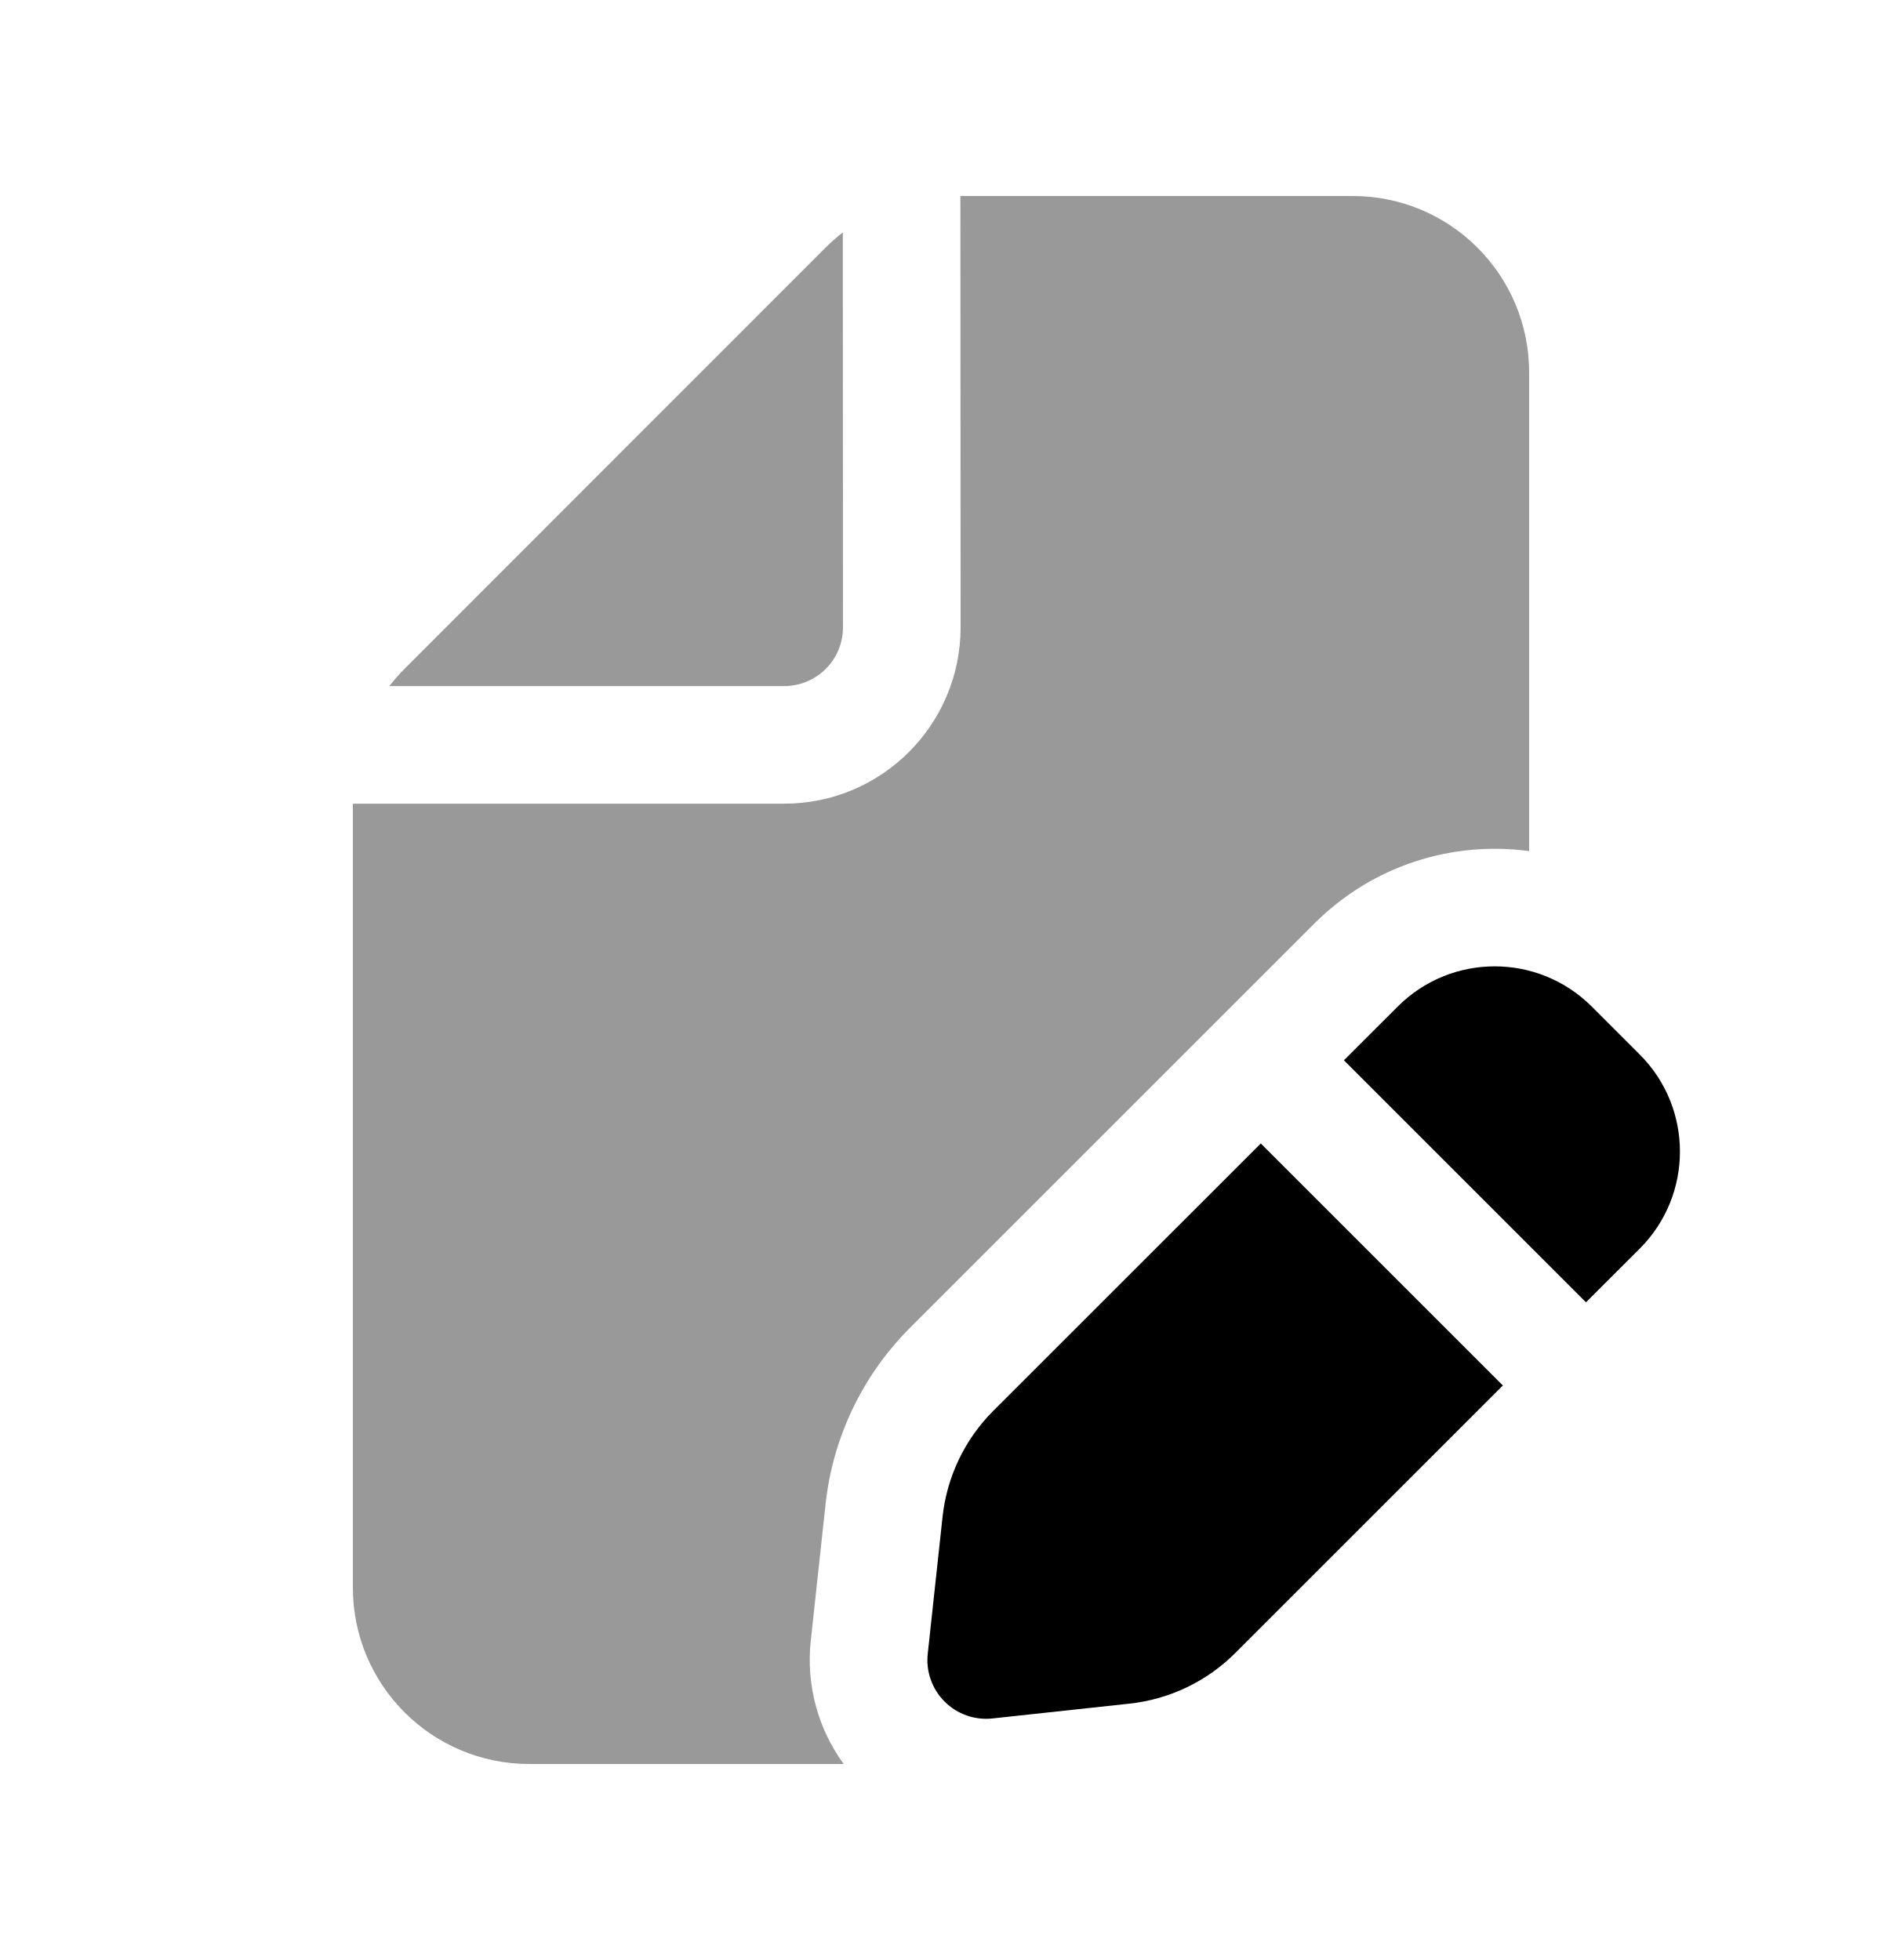
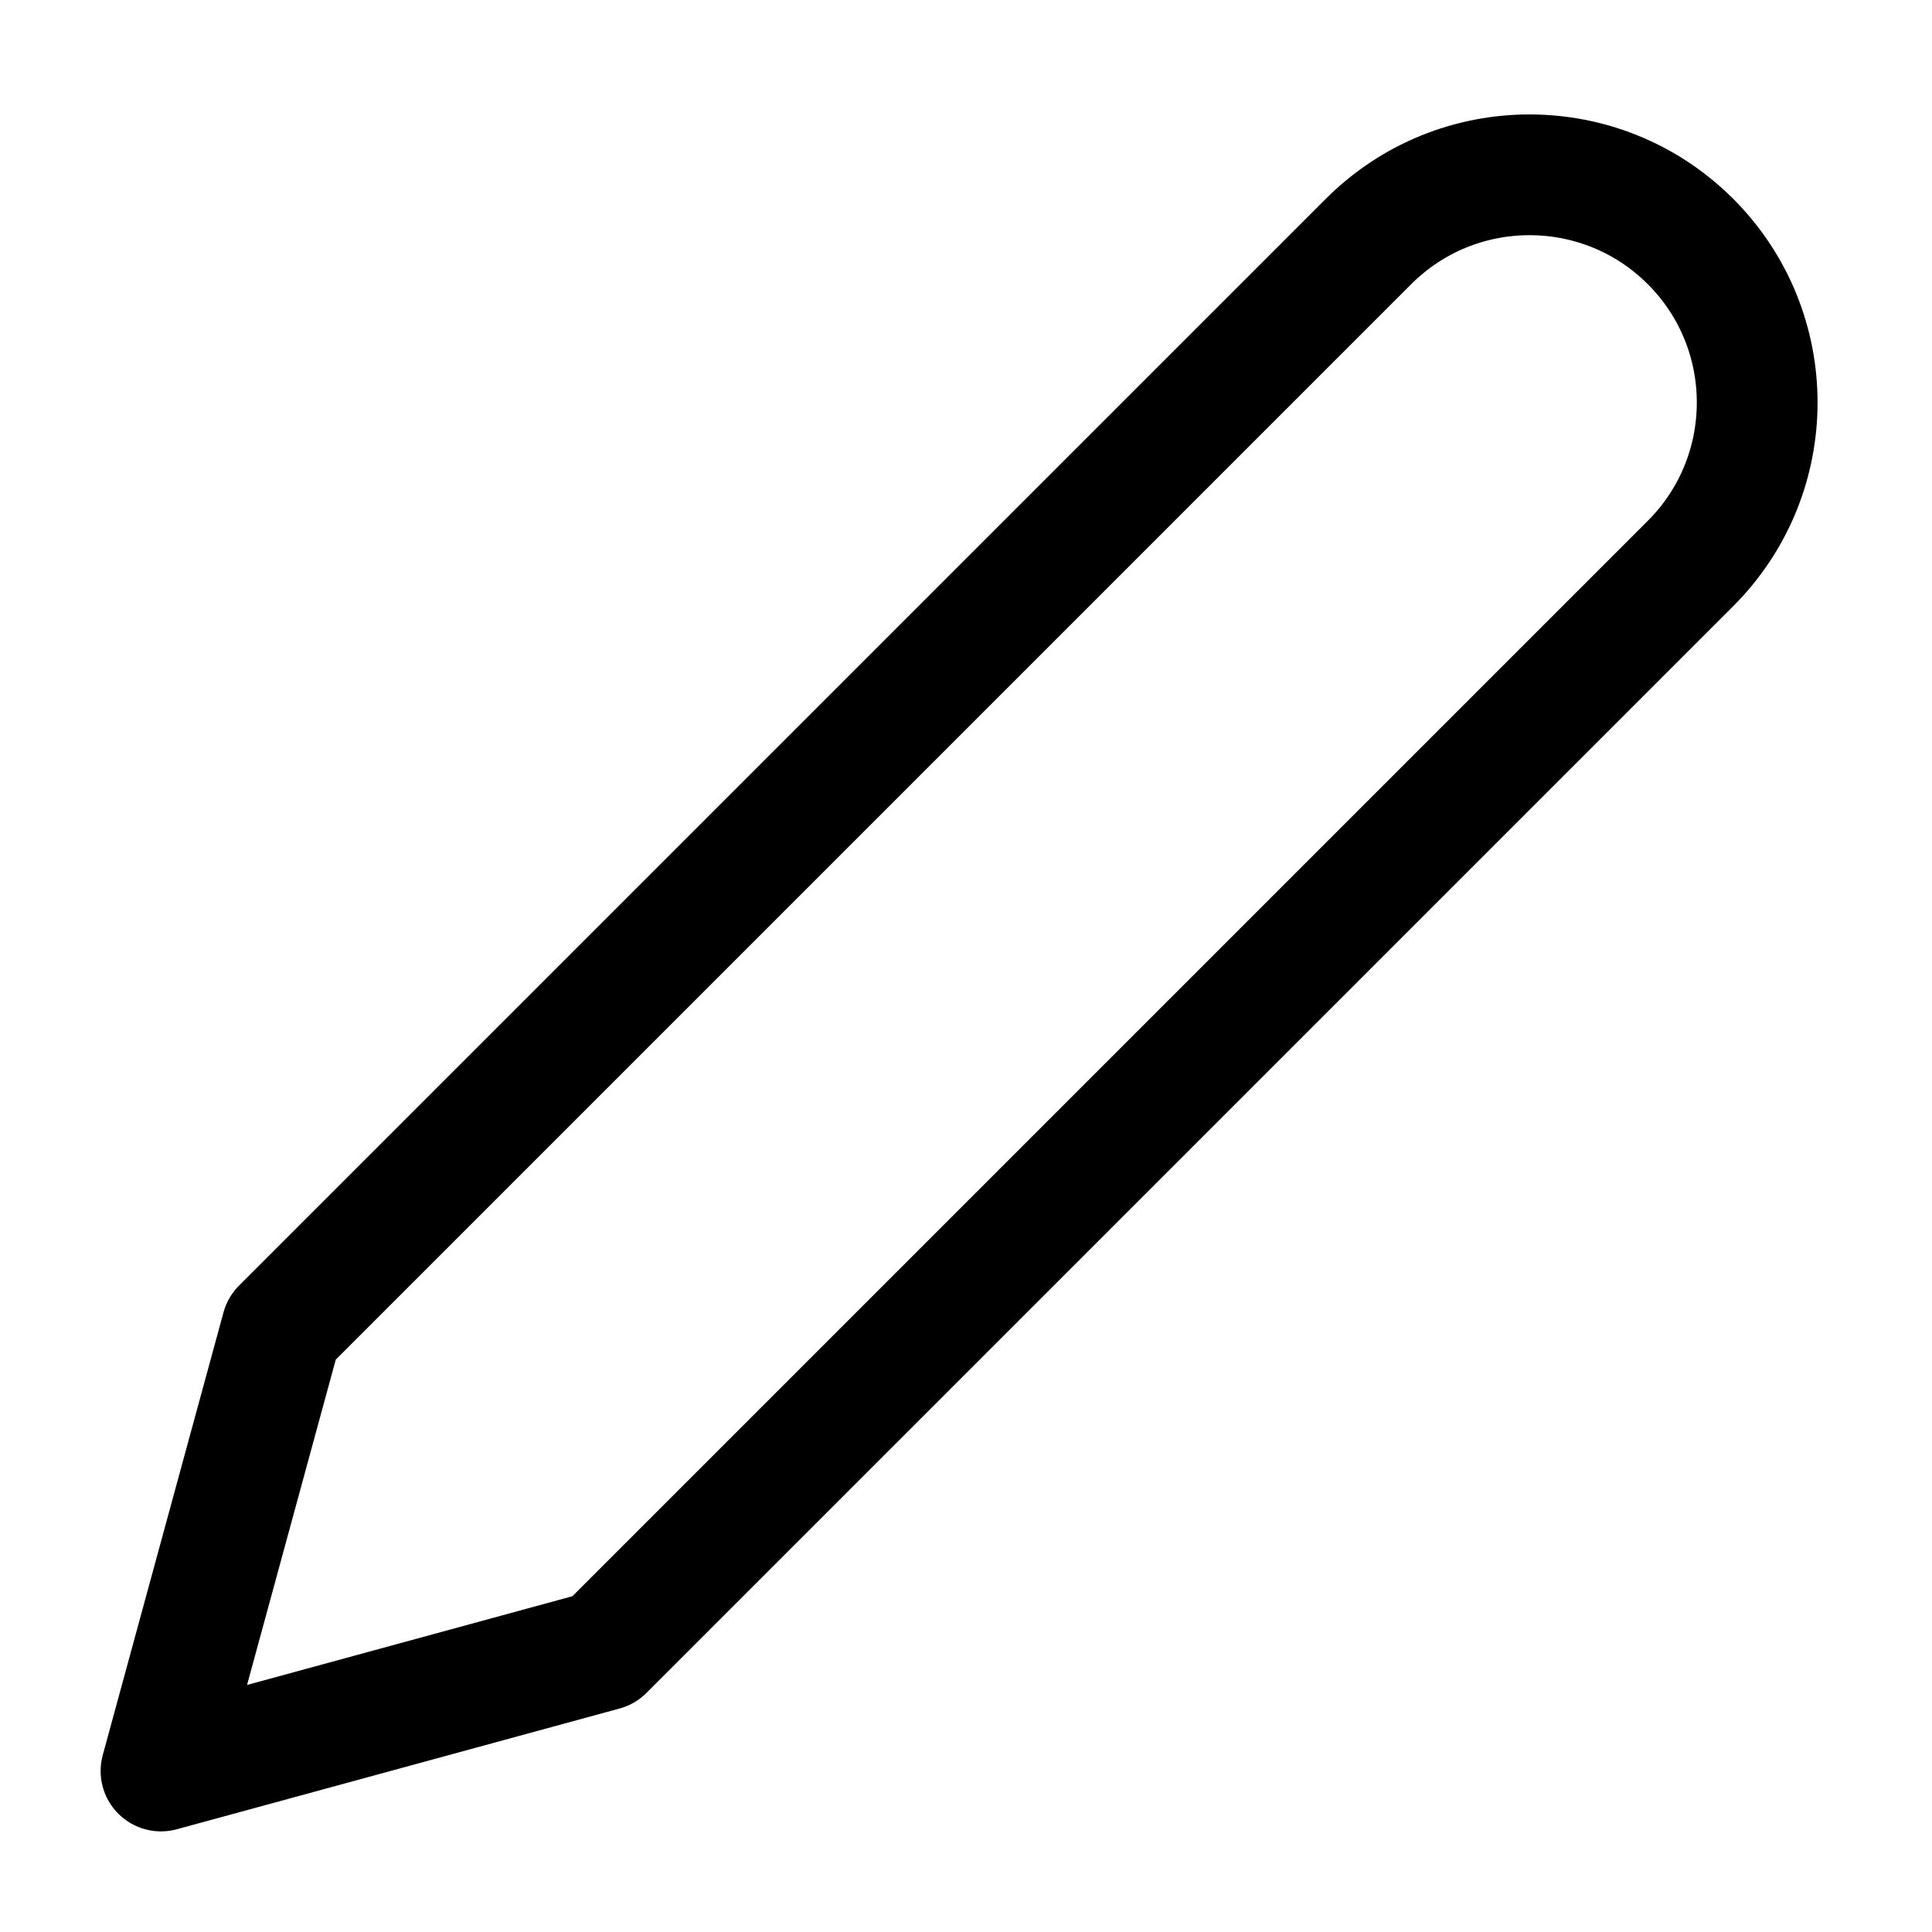
- <svg xmlns="http://www.w3.org/2000/svg" width="24" height="25" viewBox="0 0 24 25" fill="none">
-   <g opacity="0.4">
-     <path d="M4.5 20.25V10.251H10C11.244 10.251 12.251 9.242 12.25 7.999L12.247 2.5H17.25C18.493 2.5 19.5 3.507 19.5 4.75V10.856C18.529 10.724 17.51 11.032 16.763 11.778L11.605 16.936C11 17.541 10.62 18.334 10.528 19.185L10.339 20.931C10.279 21.492 10.431 22.051 10.759 22.5H6.75C5.507 22.5 4.5 21.493 4.5 20.25Z" fill="currentColor" />
-     <path d="M10.526 3.16C10.596 3.09 10.67 3.025 10.748 2.965L10.75 8C10.751 8.415 10.415 8.751 10 8.751H4.965C5.025 8.674 5.089 8.6 5.159 8.531L10.526 3.16Z" fill="currentColor" />
-   </g>
-   <path d="M20.299 12.839C19.615 12.155 18.507 12.155 17.824 12.839L17.138 13.524L20.225 16.611L20.911 15.926C21.594 15.242 21.594 14.134 20.911 13.451L20.299 12.839Z" fill="currentColor" />
-   <path d="M19.165 17.672L16.078 14.585L12.665 17.997C12.303 18.36 12.075 18.836 12.02 19.346L11.831 21.093C11.806 21.319 11.885 21.543 12.046 21.704C12.206 21.864 12.431 21.944 12.657 21.919L14.404 21.73C14.914 21.675 15.39 21.447 15.753 21.084L19.165 17.672Z" fill="currentColor" />
+ <svg xmlns="http://www.w3.org/2000/svg" width="24" height="24" viewBox="0 0 24 24" fill="none" stroke="currentColor" stroke-width="1.5" stroke-linecap="round" stroke-linejoin="round">
+   <path d="M17 3a2.828 2.828 0 1 1 4 4L7.5 20.5 2 22l1.5-5.5L17 3z" />
</svg>
